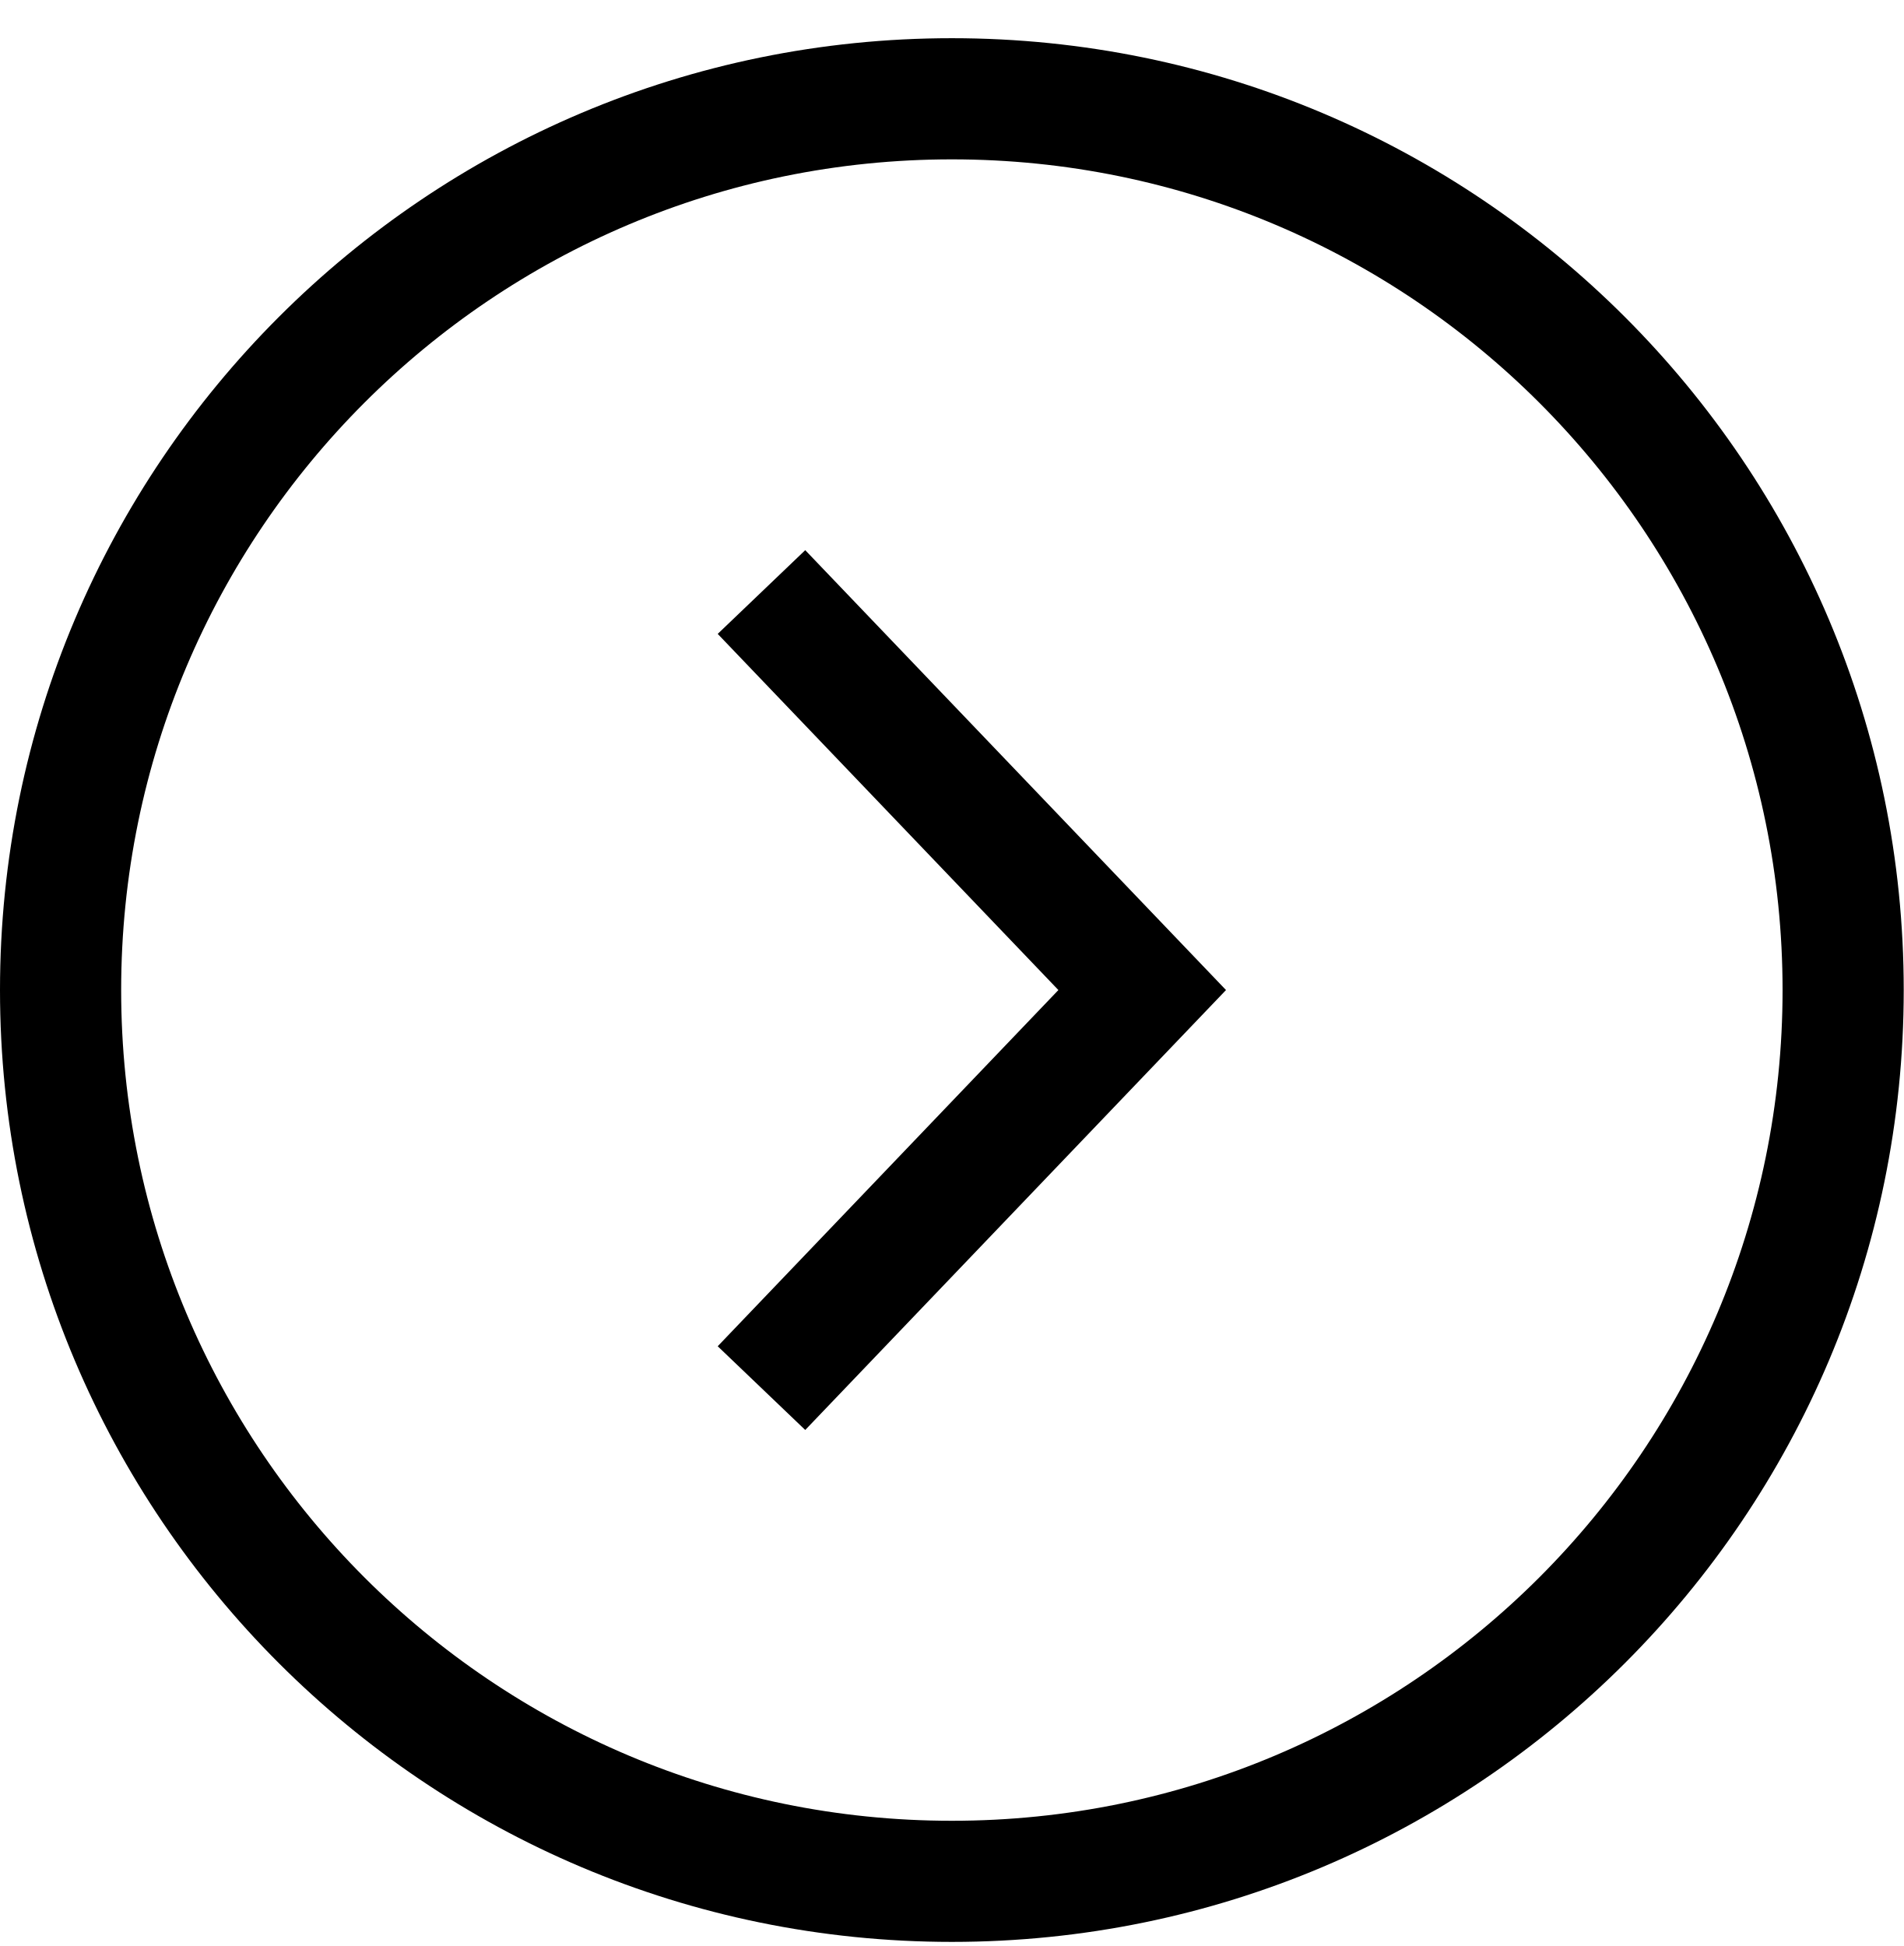
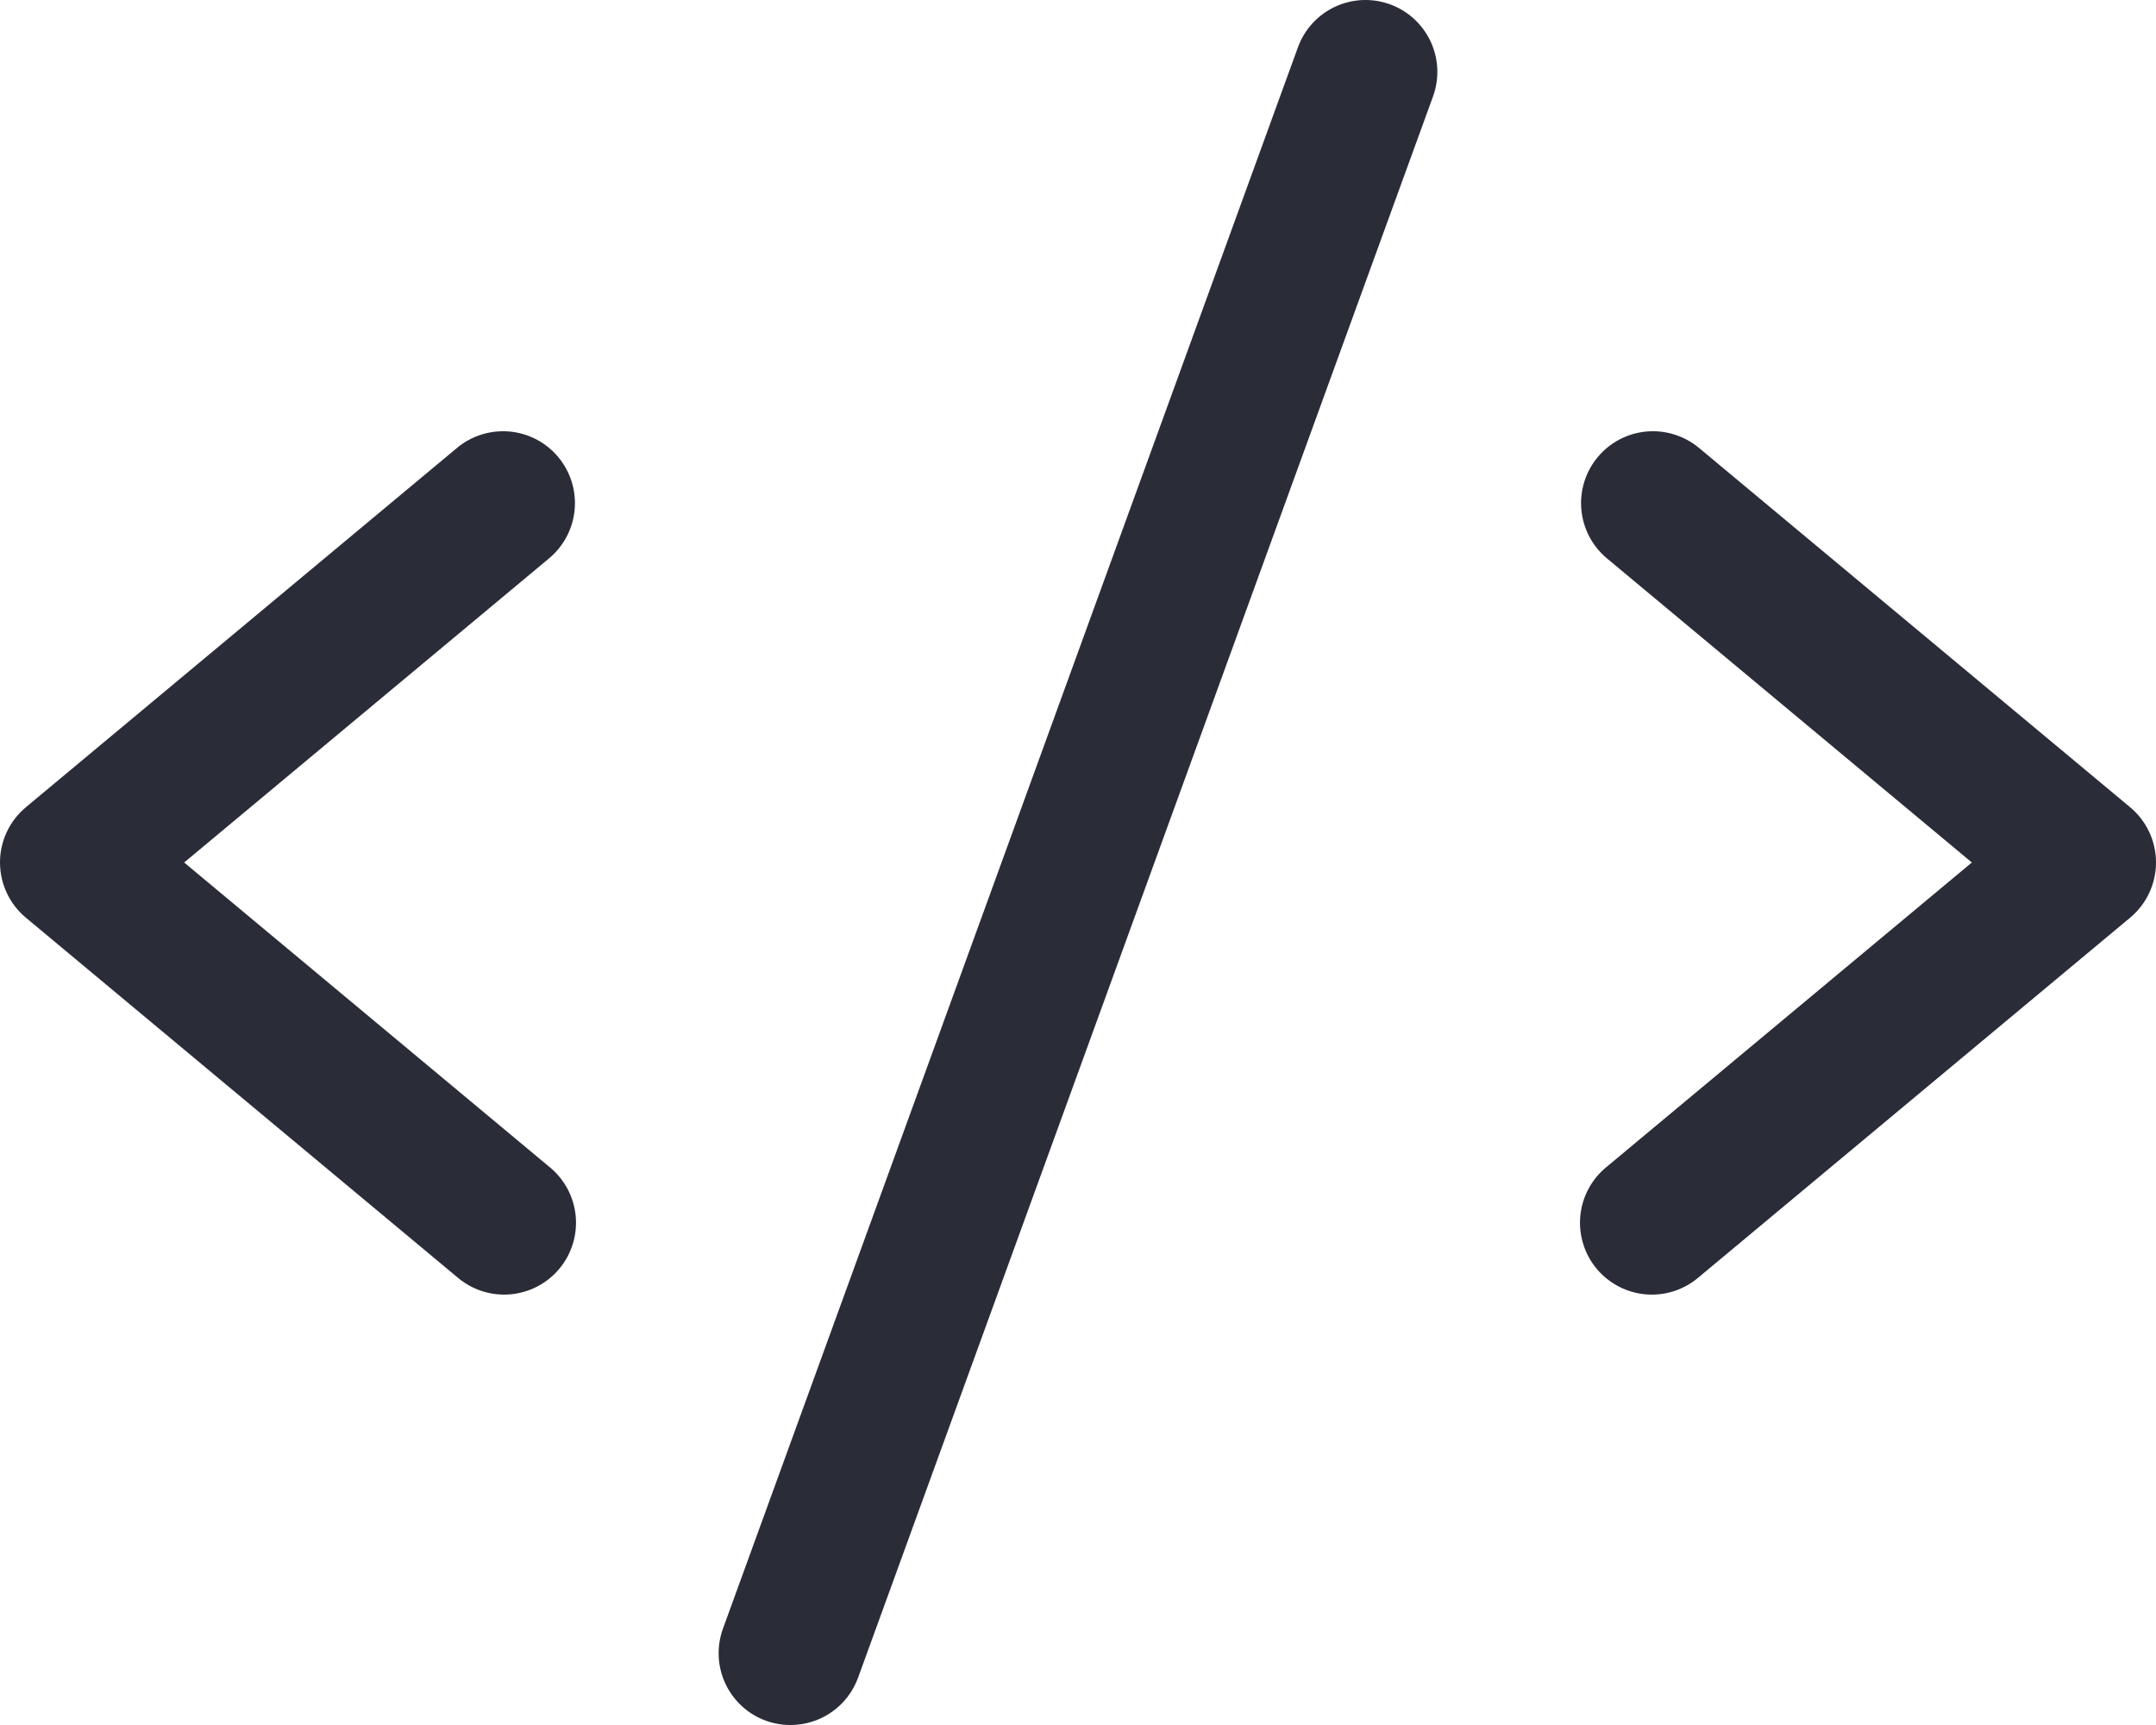
- <svg xmlns="http://www.w3.org/2000/svg" width="45" height="46" viewBox="0 0 45 46" fill="none">
-   <path fill-rule="evenodd" clip-rule="evenodd" d="M25.018 23.403L16.965 14.984L19.034 13.005L28.98 23.403L19.034 33.802L16.965 31.823L25.018 23.403Z" fill="black" />
-   <path fill-rule="evenodd" clip-rule="evenodd" d="M22.5 43.04C33.345 43.04 42.136 34.248 42.136 23.403C42.136 12.559 33.345 3.767 22.5 3.767C11.655 3.767 2.864 12.559 2.864 23.403C2.864 34.248 11.655 43.04 22.5 43.04ZM22.5 45.903C34.926 45.903 45 35.83 45 23.403C45 10.977 34.926 0.903 22.5 0.903C10.074 0.903 0 10.977 0 23.403C0 35.83 10.074 45.903 22.5 45.903Z" fill="black" />
+ <svg xmlns="http://www.w3.org/2000/svg" width="100" height="80" viewBox="0 0 100 80" fill="none">
+   <path d="M25.466 25.896L8.541 40L25.466 54.104C25.812 54.381 26.099 54.724 26.311 55.114C26.523 55.503 26.655 55.931 26.7 56.372C26.744 56.813 26.7 57.258 26.57 57.682C26.441 58.106 26.228 58.5 25.944 58.84C25.66 59.181 25.311 59.461 24.918 59.665C24.524 59.869 24.094 59.993 23.652 60.029C23.211 60.065 22.766 60.012 22.345 59.874C21.924 59.736 21.534 59.515 21.199 59.225L1.199 42.558C0.824 42.246 0.522 41.854 0.315 41.412C0.107 40.969 0 40.486 0 39.998C0 39.509 0.107 39.027 0.315 38.584C0.522 38.142 0.824 37.75 1.199 37.438L21.199 20.771C21.879 20.205 22.756 19.933 23.636 20.013C24.517 20.093 25.329 20.52 25.895 21.2C26.461 21.88 26.734 22.756 26.653 23.637C26.573 24.517 26.146 25.33 25.466 25.896ZM98.801 37.438L78.801 20.771C78.464 20.491 78.076 20.28 77.657 20.15C77.239 20.02 76.8 19.973 76.364 20.013C75.928 20.053 75.504 20.178 75.116 20.382C74.728 20.585 74.385 20.864 74.105 21.2C73.539 21.88 73.266 22.756 73.347 23.637C73.427 24.517 73.854 25.33 74.534 25.896L91.459 40L74.534 54.104C74.188 54.381 73.9 54.724 73.689 55.114C73.477 55.503 73.345 55.931 73.3 56.372C73.256 56.813 73.3 57.258 73.43 57.682C73.559 58.106 73.772 58.5 74.056 58.84C74.34 59.181 74.689 59.461 75.082 59.665C75.475 59.869 75.906 59.993 76.347 60.029C76.789 60.065 77.234 60.012 77.655 59.874C78.076 59.736 78.466 59.515 78.801 59.225L98.801 42.558C99.176 42.246 99.478 41.854 99.685 41.412C99.893 40.969 100 40.486 100 39.998C100 39.509 99.893 39.027 99.685 38.584C99.478 38.142 99.176 37.75 98.801 37.438ZM64.471 0.2C64.06 0.051 63.623 -0.016 63.185 0.003C62.748 0.023 62.319 0.128 61.922 0.313C61.526 0.499 61.169 0.76 60.874 1.083C60.578 1.406 60.35 1.784 60.2 2.196L33.533 75.529C33.383 75.941 33.316 76.378 33.335 76.816C33.354 77.254 33.459 77.683 33.645 78.081C33.83 78.478 34.092 78.834 34.415 79.13C34.738 79.426 35.117 79.655 35.529 79.804C35.894 79.934 36.279 80 36.666 80C37.351 80 38.019 79.789 38.58 79.396C39.14 79.004 39.566 78.448 39.8 77.804L66.467 4.471C66.616 4.059 66.683 3.623 66.664 3.185C66.644 2.748 66.539 2.319 66.354 1.922C66.168 1.526 65.907 1.169 65.584 0.874C65.261 0.578 64.883 0.349 64.471 0.2Z" fill="#2A2C38" />
</svg>
